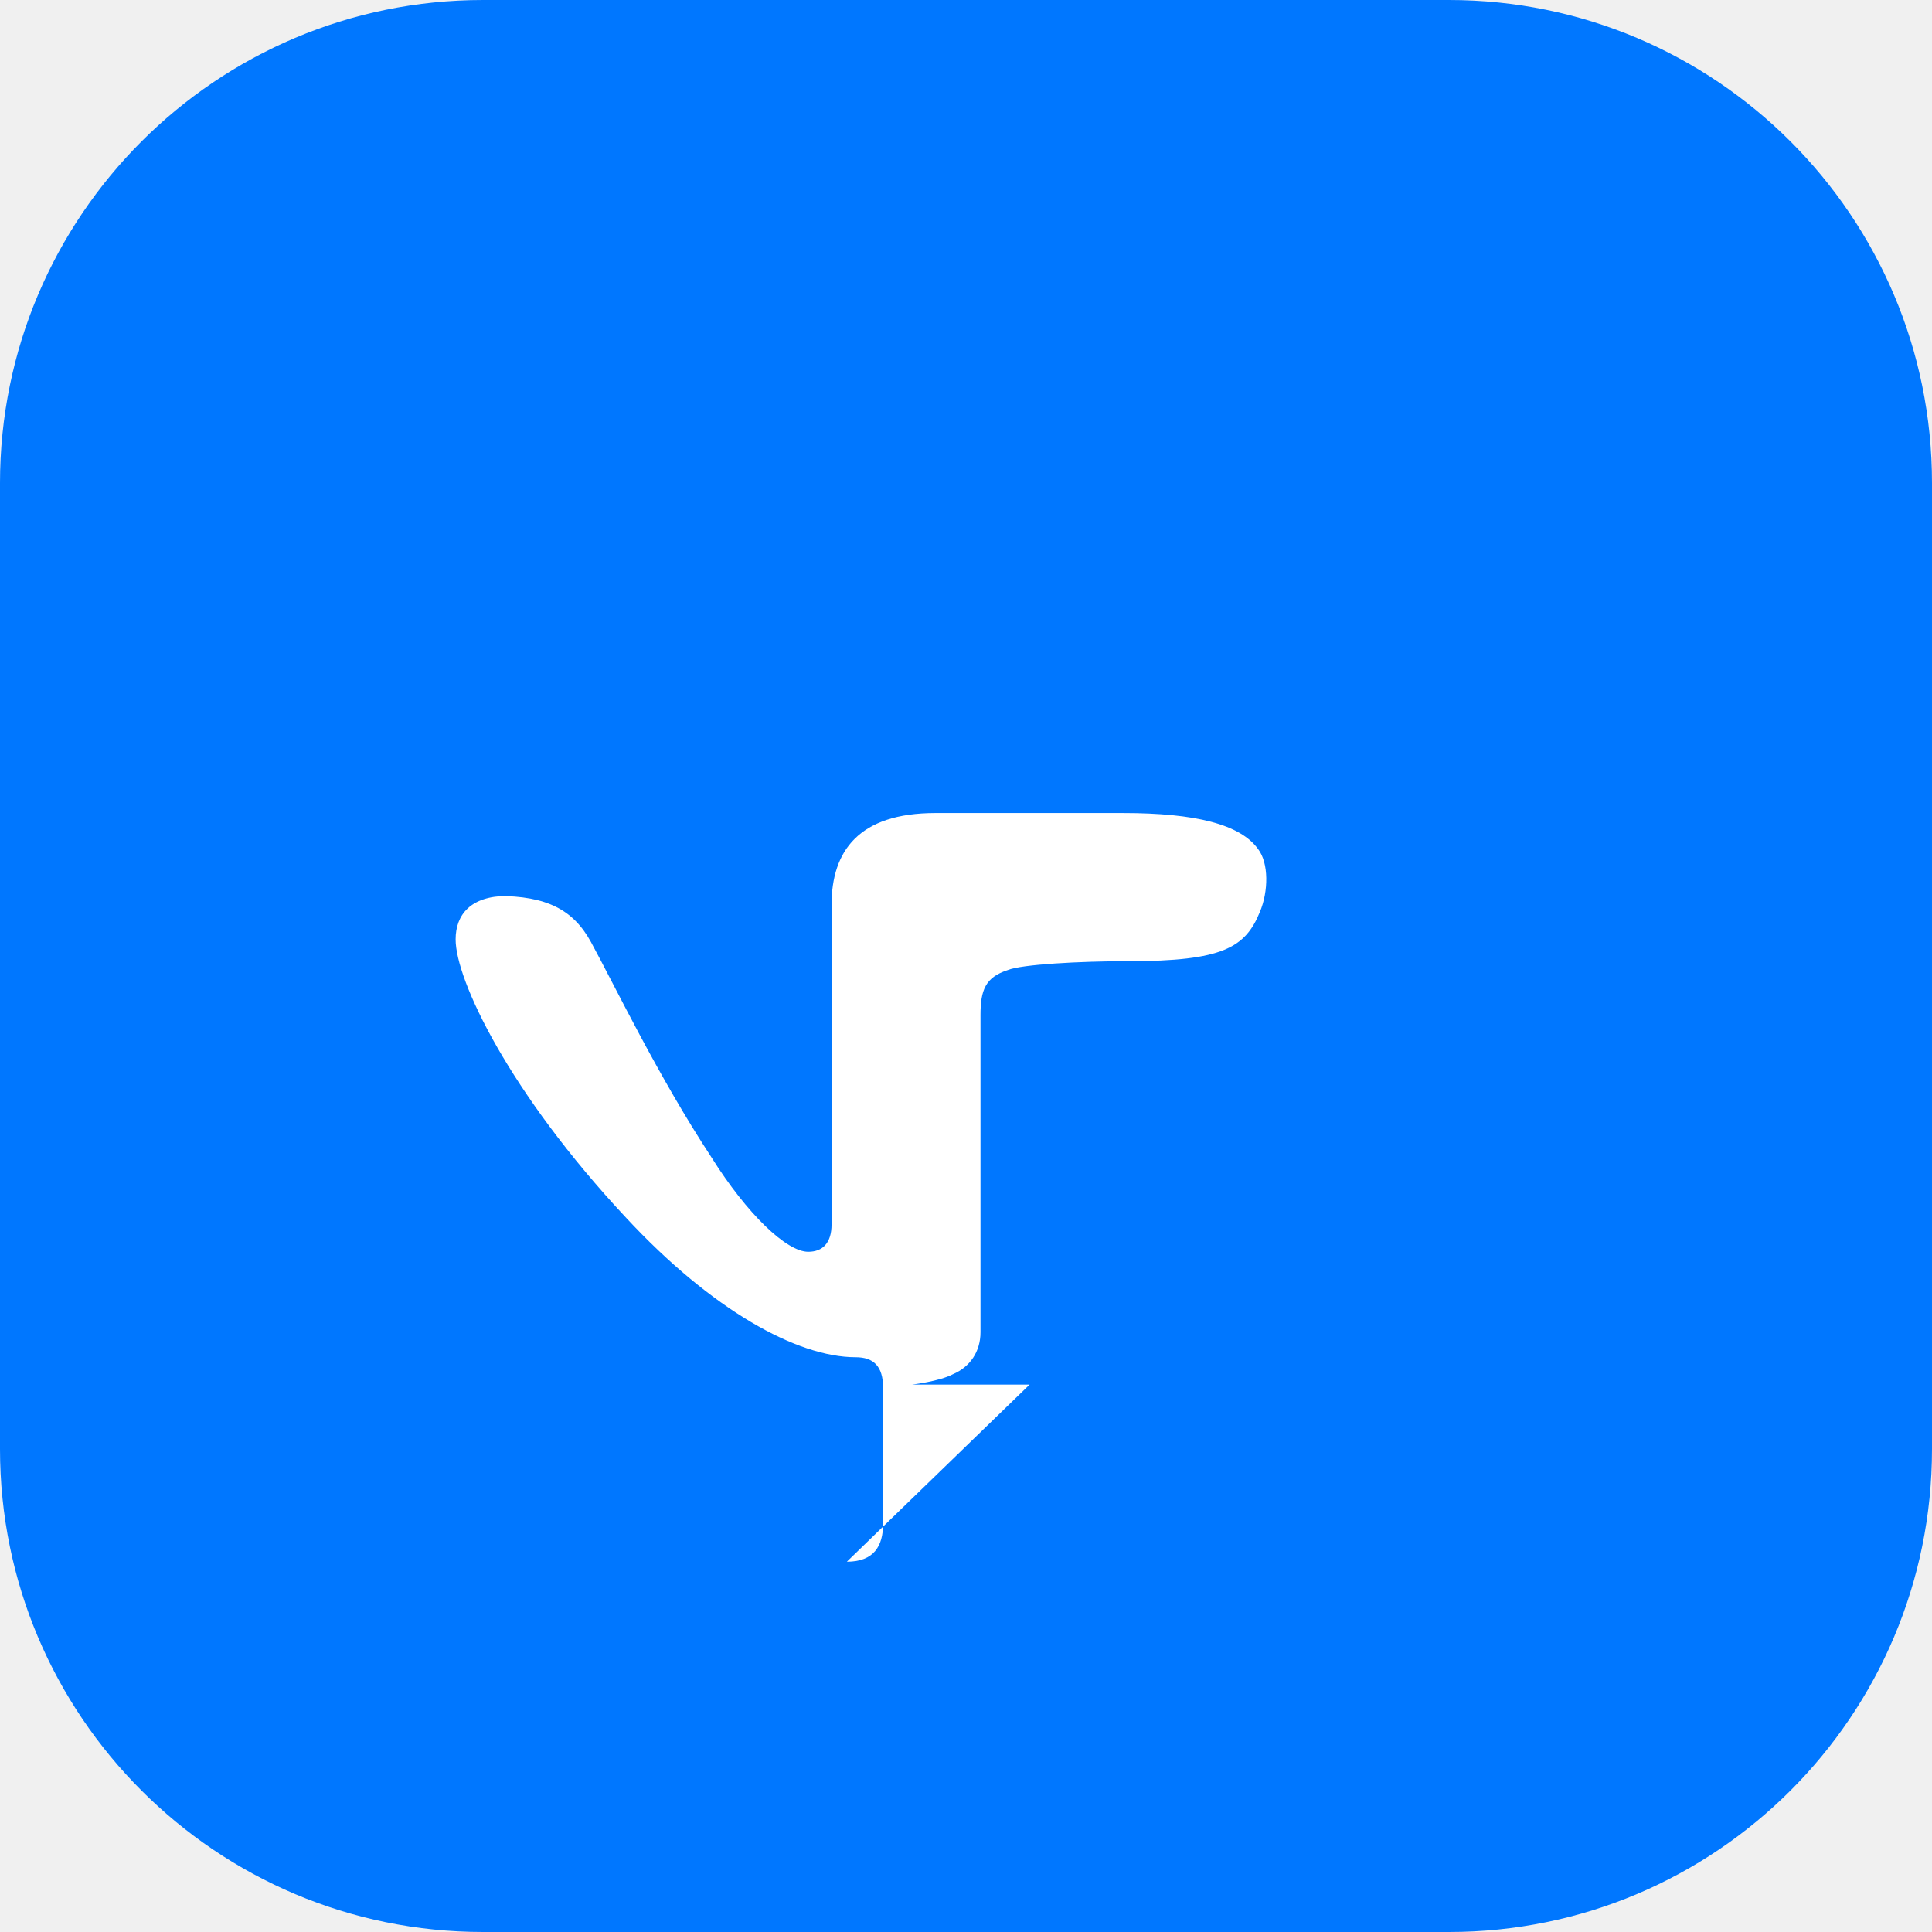
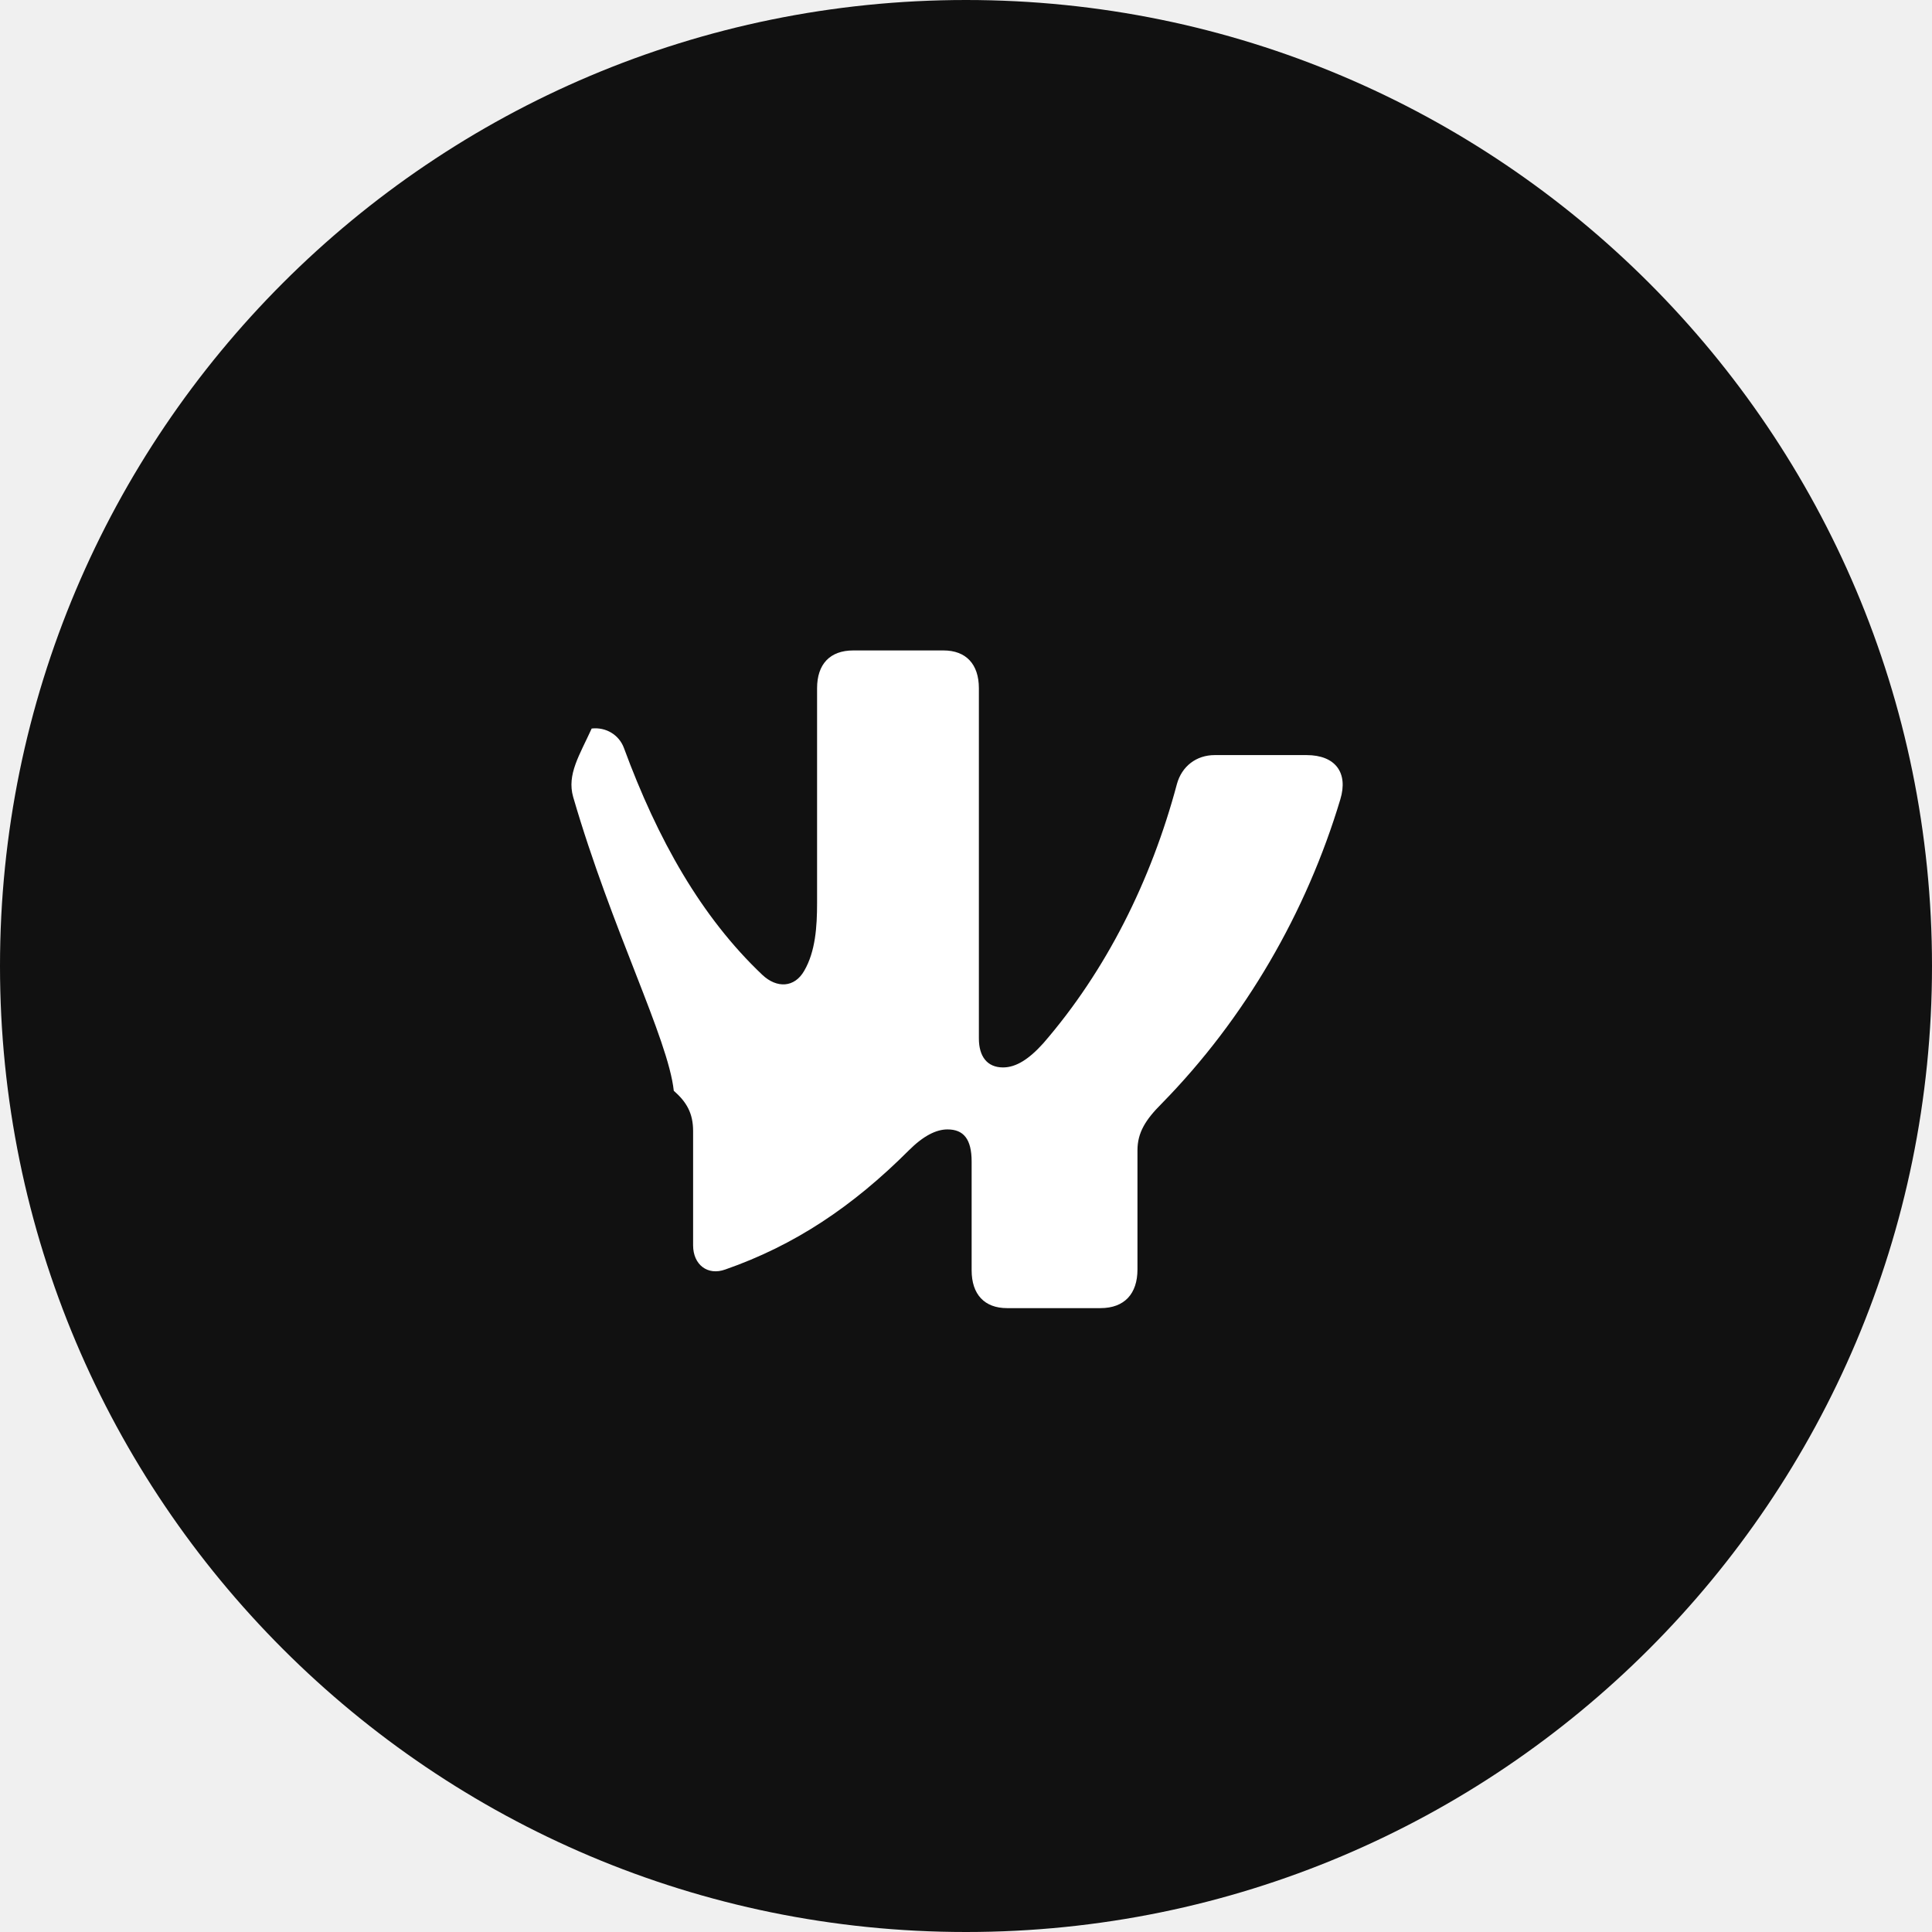
<svg xmlns="http://www.w3.org/2000/svg" viewBox="0 0 24 24" aria-hidden="true">
-   <rect width="24" height="24" rx="6" fill="#0077FF" />
-   <path fill="#FFFFFF" d="M12.79 17.2h-1.46s.34-.04.51-.13c.21-.09.34-.28.34-.52v-3.94c0-.31.06-.47.34-.56.17-.07.89-.11 1.5-.11 1.17 0 1.45-.17 1.63-.61.11-.26.11-.61-.02-.78-.22-.31-.78-.45-1.68-.45h-2.33c-.95 0-1.29.47-1.29 1.14v3.97c0 .23-.11.34-.29.34-.27 0-.76-.47-1.2-1.17-.67-1.02-1.2-2.13-1.5-2.68-.22-.4-.55-.57-1.16-.57H6.3c-.45 0-.64.23-.64.54 0 .5.66 1.9 2.12 3.46 1.06 1.14 2.12 1.73 2.85 1.73.22 0 .34.11.34.38v1.69c0 .27-.11.47-.45.47z" />
+   <circle cx="12" cy="12" r="12" fill="#111111" />
+   <path fill="#FFFFFF" d="M7.35 9.05c.18-.02.34.08.4.24.42 1.14.96 2.1 1.72 2.82.18.17.4.16.52-.05.14-.24.16-.55.16-.84V8.55c0-.3.16-.47.45-.47h1.12c.28 0 .44.17.44.47v4.35c0 .22.1.36.3.36.16 0 .32-.1.5-.3.78-.9 1.34-2.02 1.66-3.22.06-.22.24-.36.47-.36h1.14c.36 0 .52.22.42.55-.42 1.4-1.18 2.72-2.22 3.78-.2.2-.3.36-.3.58v1.48c0 .3-.16.48-.46.48h-1.16c-.28 0-.44-.17-.44-.47v-1.35c0-.28-.1-.4-.3-.4-.14 0-.3.08-.48.26-.7.7-1.42 1.18-2.28 1.48-.22.08-.4-.06-.4-.3v-1.42c0-.22-.08-.36-.24-.5C8.3 12.9 7.6 11.55 7.12 9.9c-.08-.28.08-.52.23-.85z" />
</svg>
